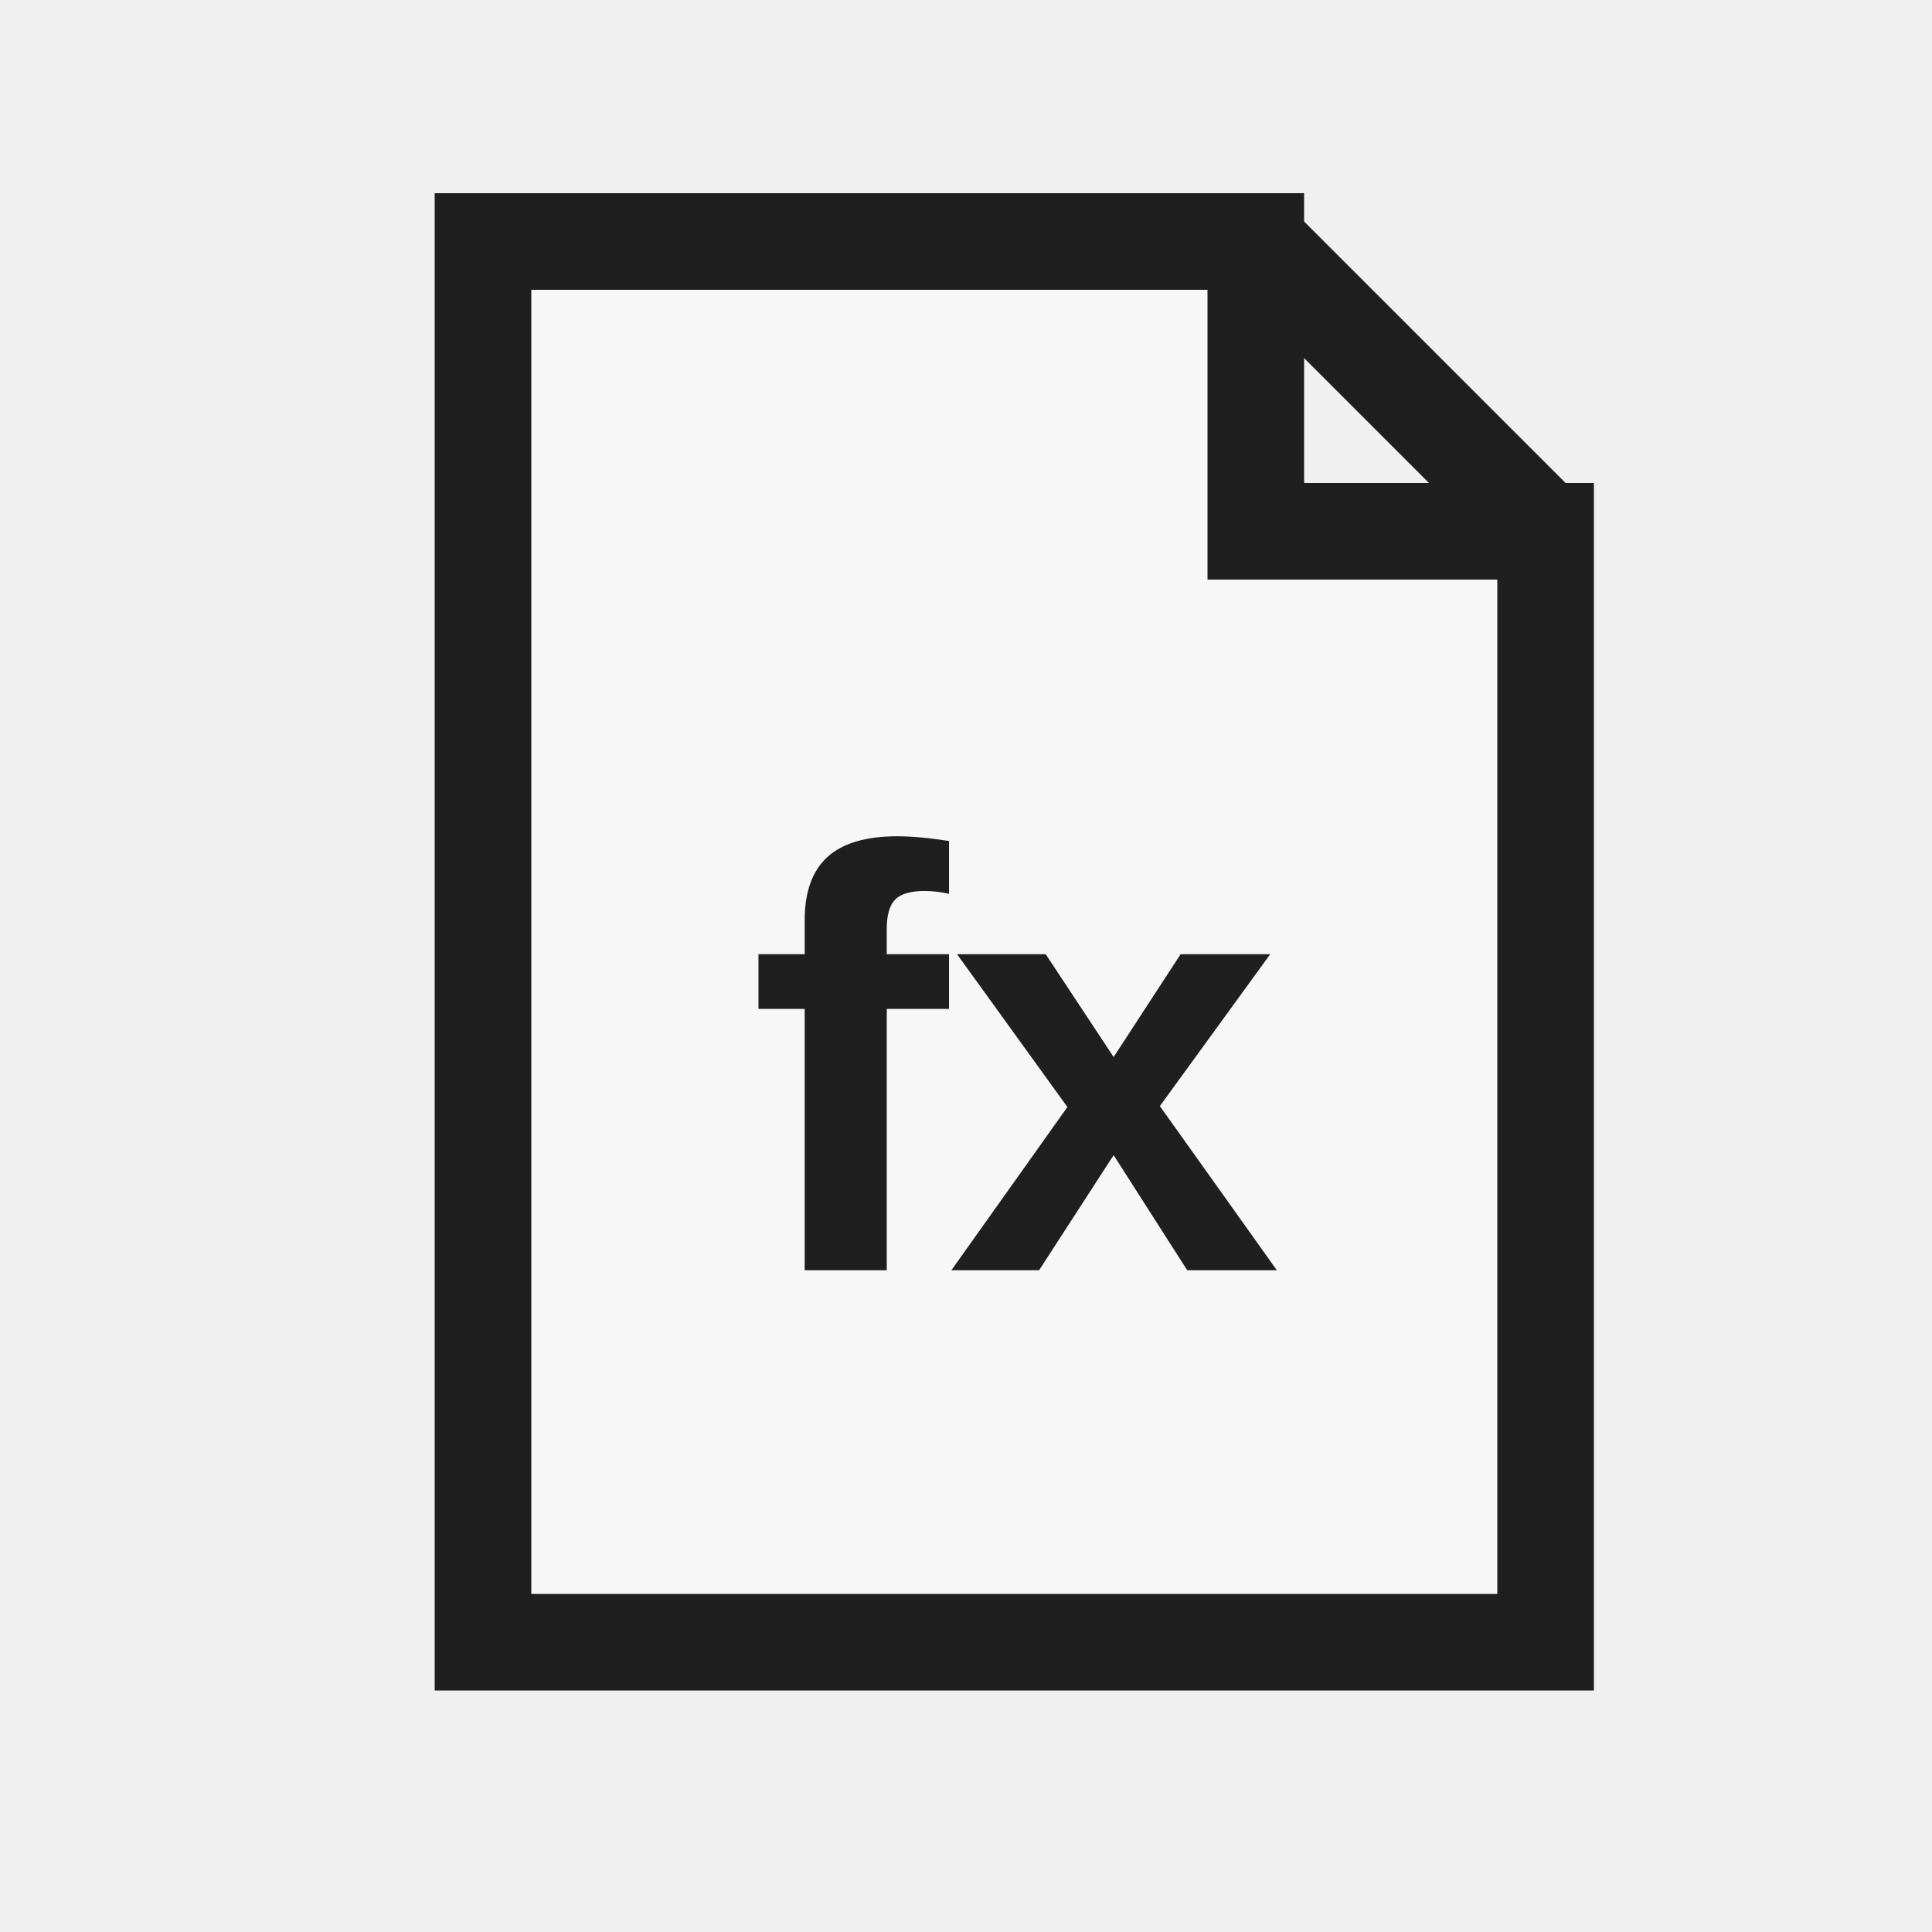
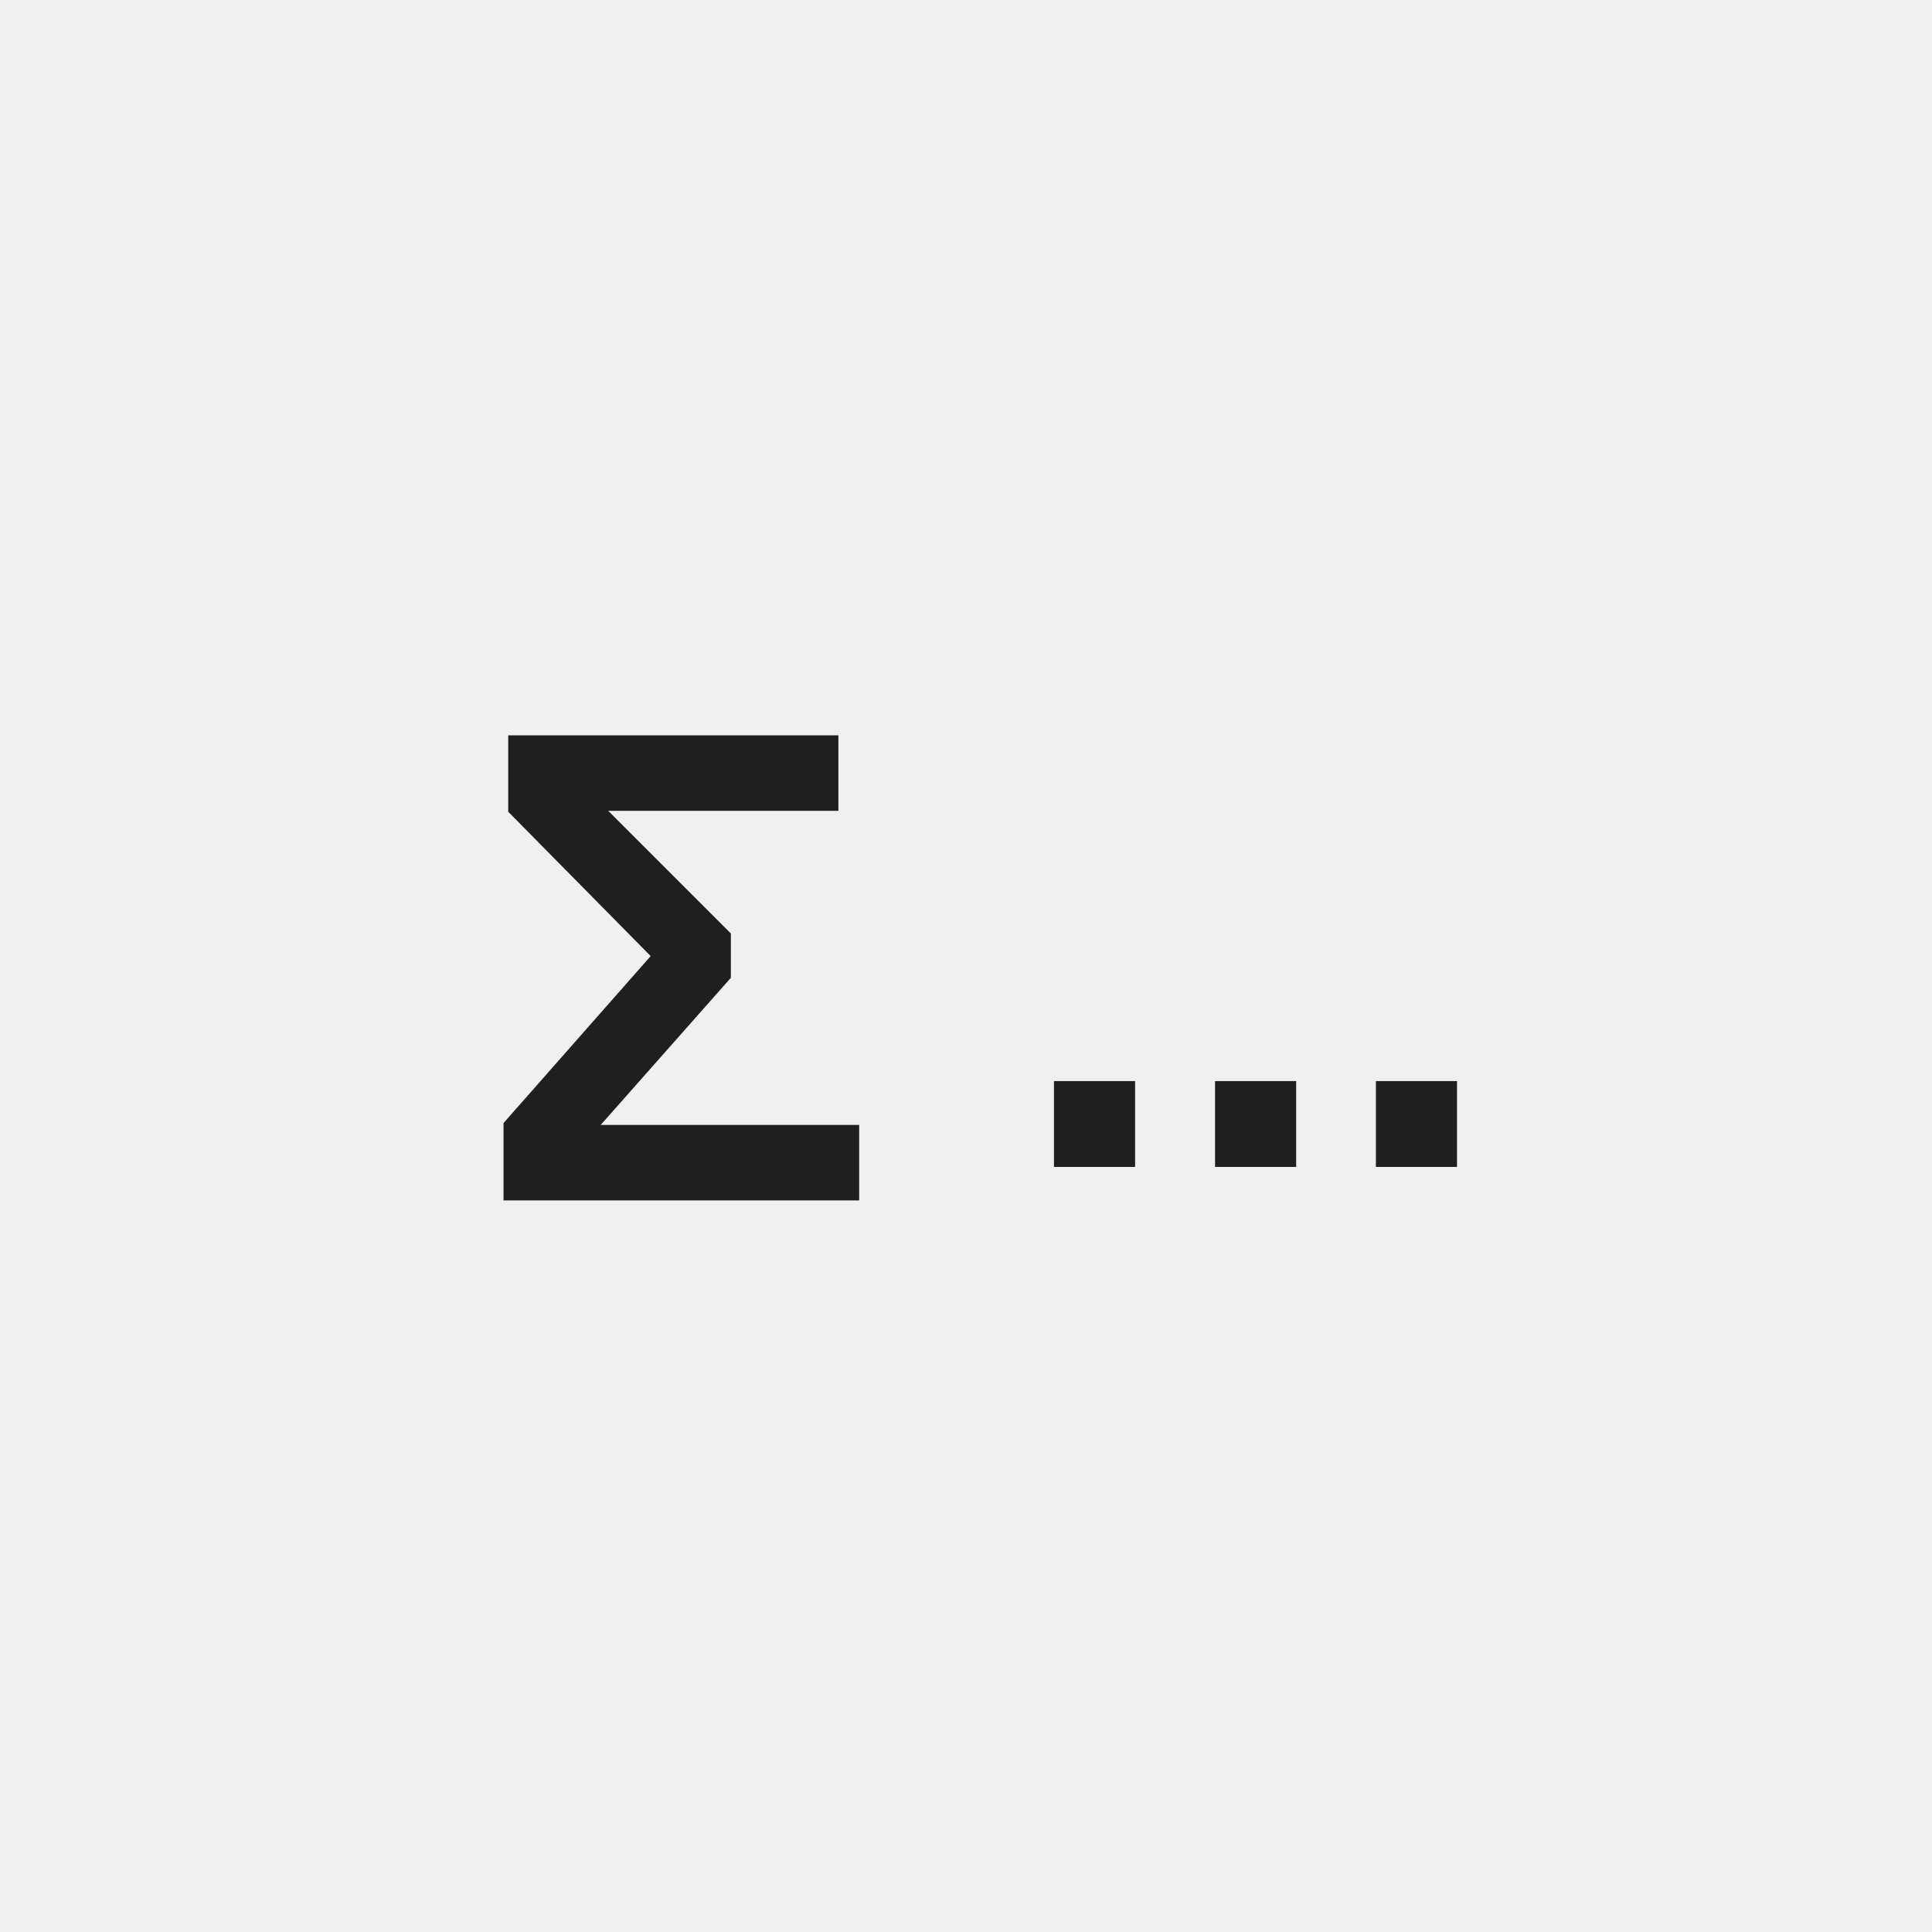
<svg xmlns="http://www.w3.org/2000/svg" width="32" height="32" viewBox="0 0 32 32">
  <defs>
    <style>
      .s{fill:none;stroke:#1f1f1f;stroke-linecap:square;stroke-linejoin:miter;vector-effect:non-scaling-stroke}.r{fill:none;stroke:#1f1f1f;stroke-linecap:round;stroke-linejoin:round;vector-effect:non-scaling-stroke}.g{fill:#217346}.g2{fill:#8fd19e}.b{fill:#5b9bd5}.o{fill:#f4b183}.y{fill:#ffd966}.rd{fill:#d83b01}.p{fill:#8064a2}.w{fill:#fff}.k{fill:#1f1f1f}.f{fill:#f7f7f7}.t{font-family:'Segoe UI',Arial,sans-serif;fill:#1f1f1f;font-weight:600;text-anchor:middle;dominant-baseline:central}
    </style>
  </defs>
-   <path class="f s" d="M8 4 H20.8 L25.6 8.8 V27.2 H8 Z M20.8 4 V8.8 H25.6" stroke-width="1.6" />
-   <text class="t" x="16.8" y="17.6" font-size="9.92">fx</text>
+   <text class="t" x="11.2" y="16" font-size="11.2">Σ</text>
+   <text class="t" x="20.8" y="16" font-size="9.6">...</text>
</svg>
